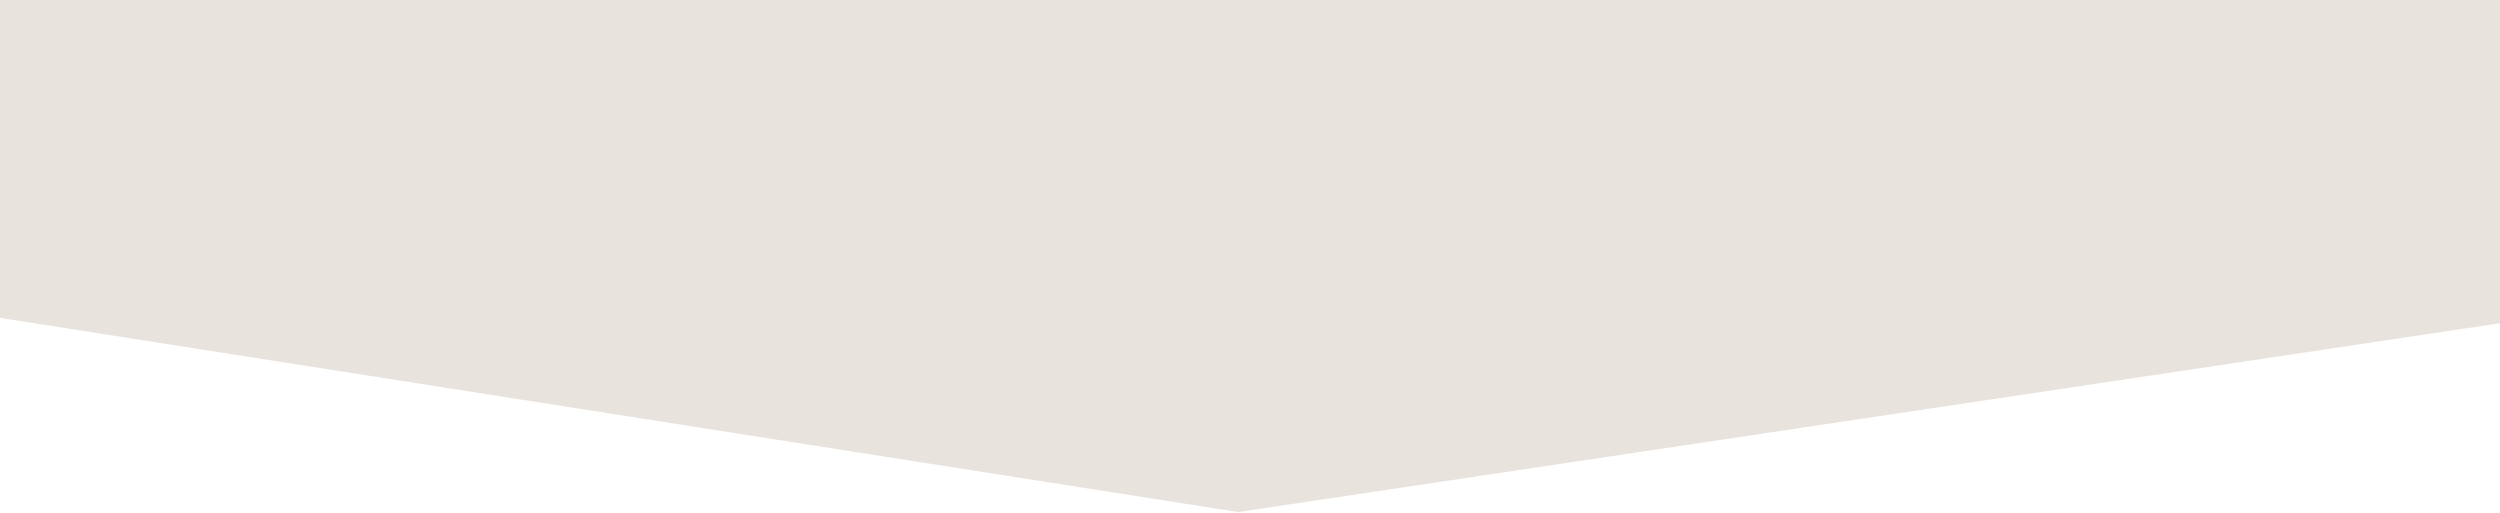
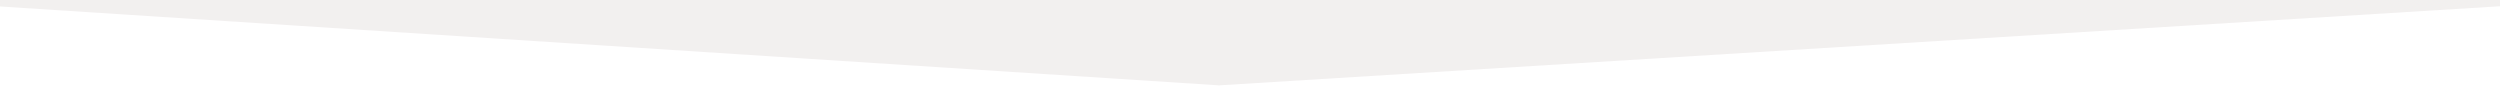
- <svg xmlns="http://www.w3.org/2000/svg" width="1728" height="354" viewBox="0 0 1728 354" fill="none">
-   <path d="M855.444 354V1.57356e-05H3220.98L855.444 354Z" fill="#E9E3DE" />
-   <path d="M856.253 354V1.57356e-05H-1401L856.253 354Z" fill="#E9E3DE" />
+ <svg xmlns="http://www.w3.org/2000/svg" width="1728" height="59" viewBox="0 0 1728 59" fill="none">
+   <path d="M842.457 59V-1.84774e-06H1797.98L842.457 59Z" fill="#F2F0EF" />
+   <path d="M842.783 59V-1.84774e-06H-69L842.783 59Z" fill="#F2F0EF" />
</svg>
